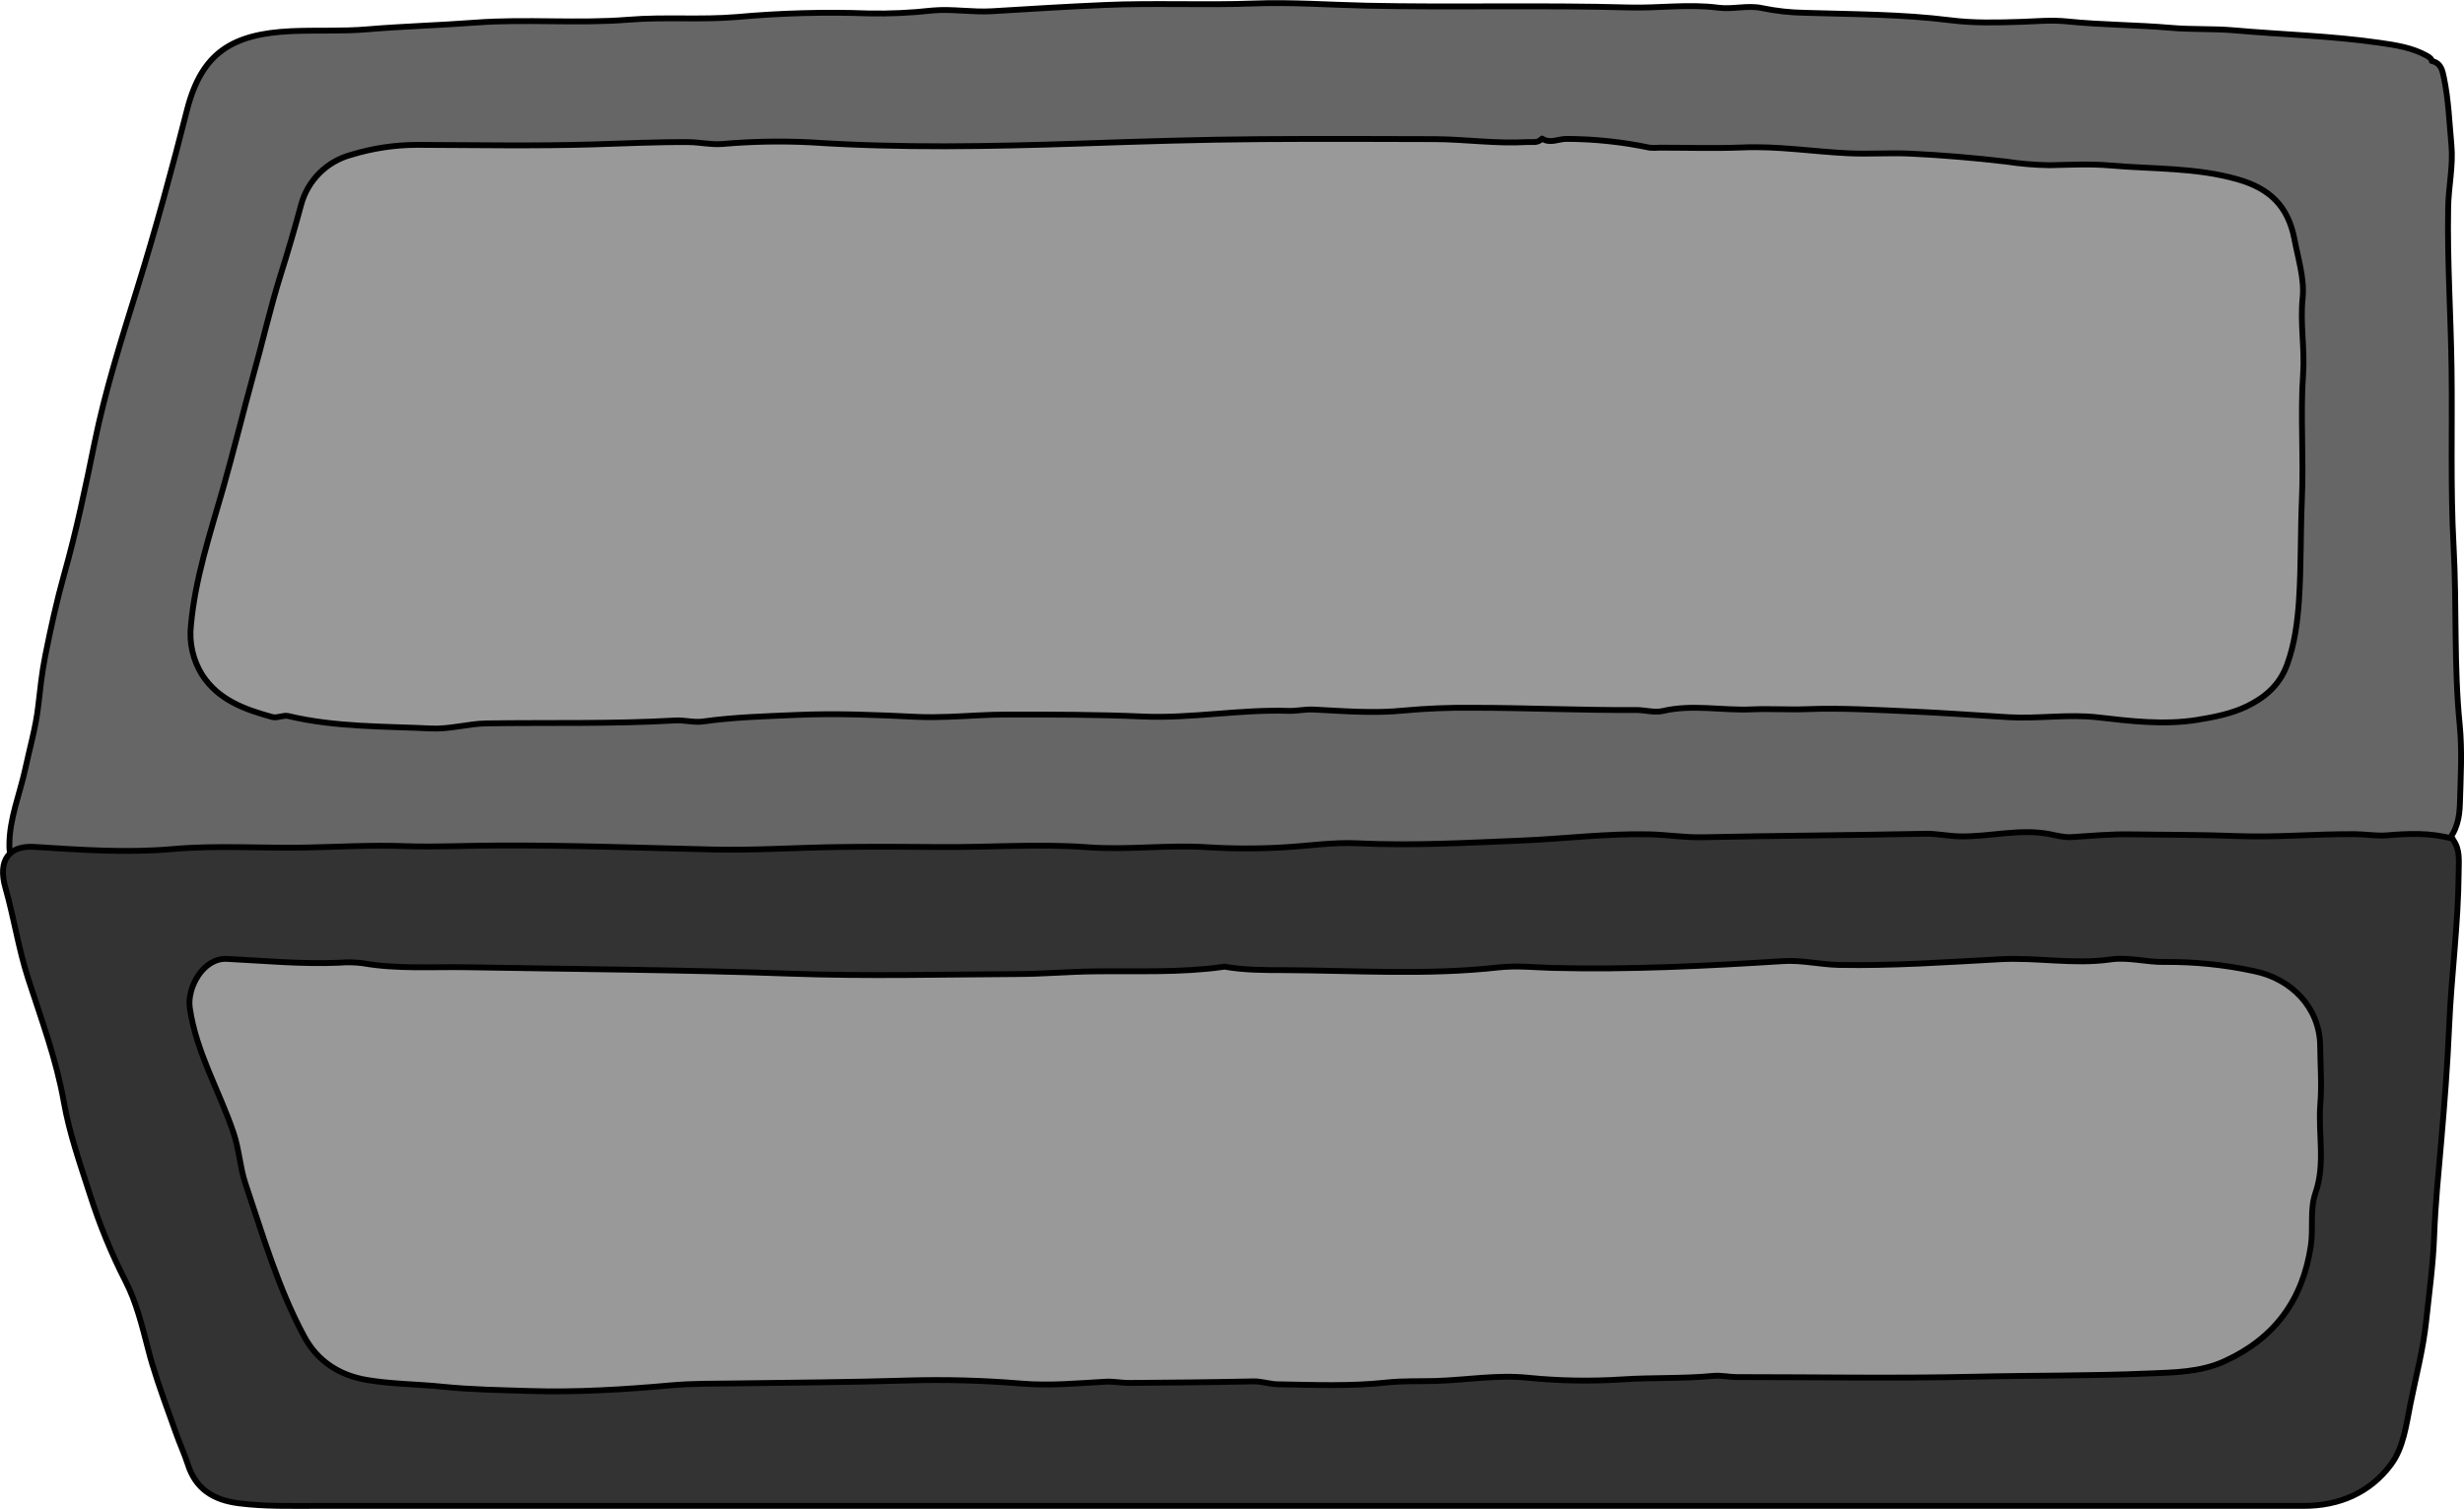
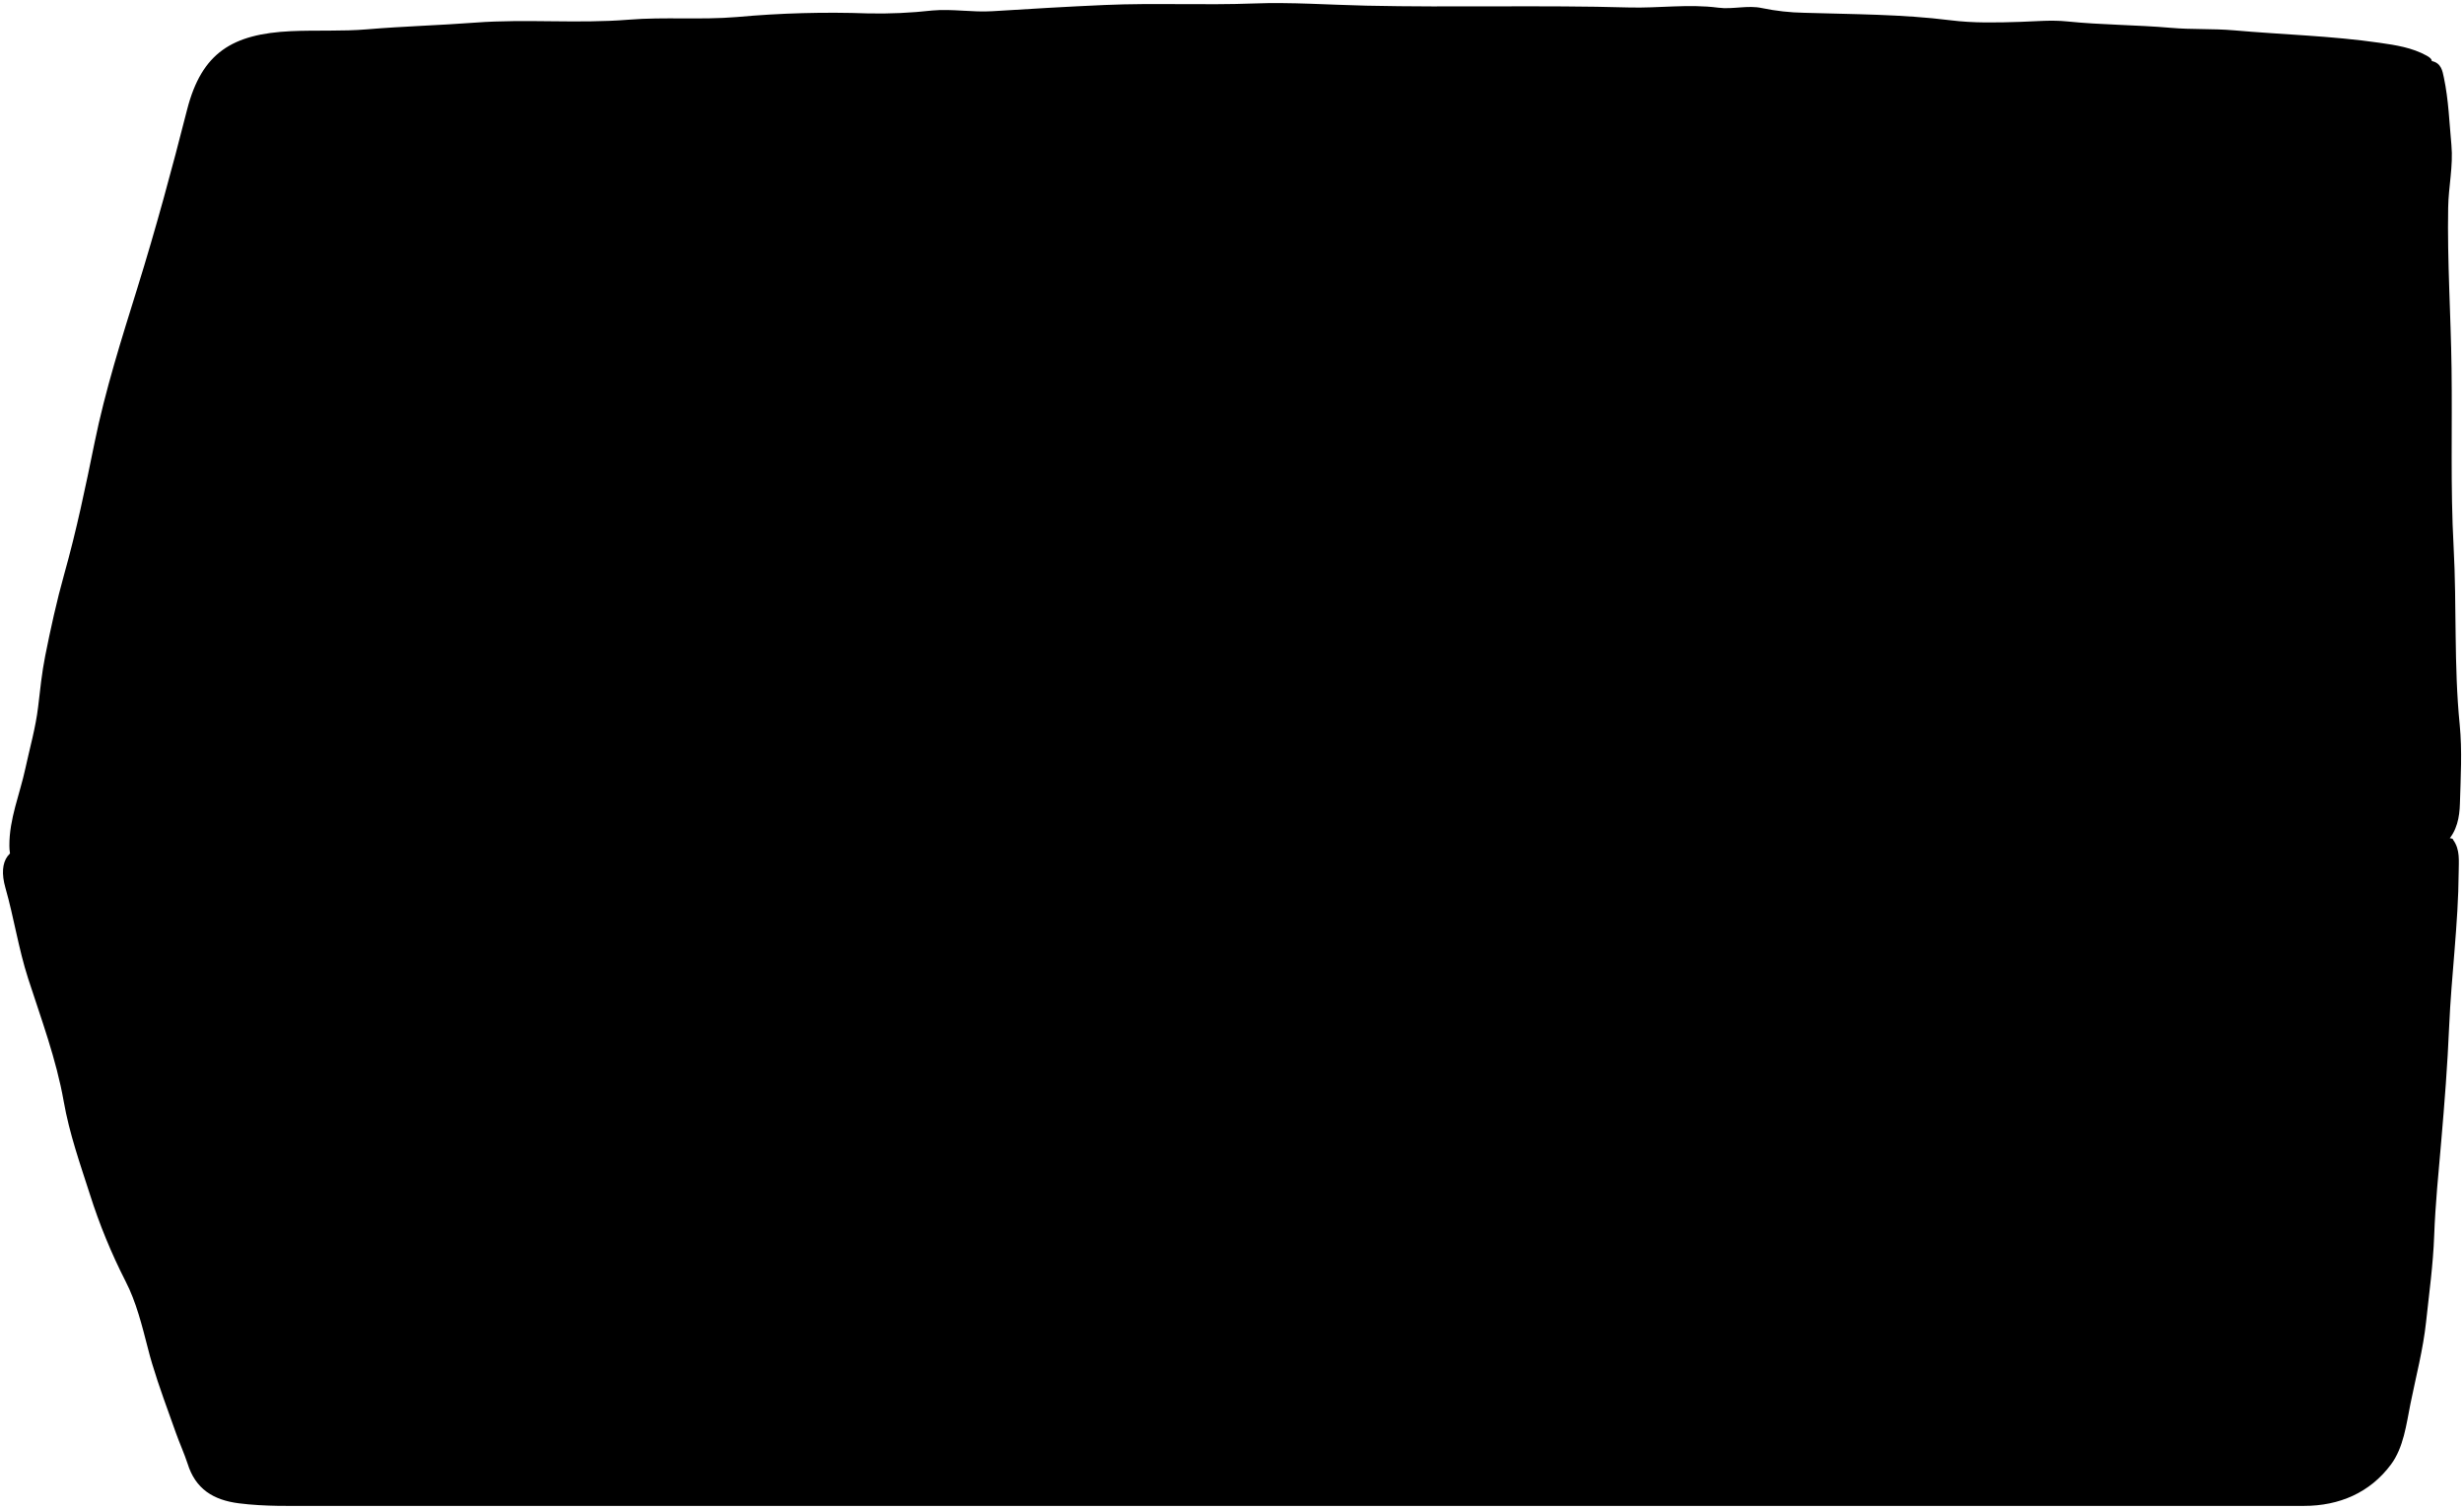
<svg xmlns="http://www.w3.org/2000/svg" id="monitorFront" viewBox="0 0 843.54 516.54">
-   <defs>
-     <style>
-       .cls-1 {
-         fill: #666;
-       }
- 
-       .cls-1, .cls-2, .cls-3 {
-         stroke: #000;
-         stroke-linecap: round;
-         stroke-linejoin: round;
-         stroke-width: 2px;
-       }
- 
-       .cls-2 {
-         fill: #333;
-       }
- 
-       .cls-3 {
-         fill: #999;
-       }
-     </style>
-   </defs>
-   <path class="cls-1" d="M31.43,299.54H13.21c-6.38,0-10-3.55-10-10C3.15,280.32,6.8,271.86,8.7,263c1.51-7,3.52-13.94,4.35-21,.68-5.83,1.29-11.77,2.42-17.43,1.88-9.4,3.93-18.81,6.54-28.11,4.16-14.77,7.29-29.84,10.36-44.91,3.67-18,9.24-35.52,14.7-53.08,6.26-20.14,11.8-40.54,17-61,5-19.41,15.43-25.87,35.6-26.8,8.62-.39,17.5.1,26-.63C138,9,150.39,8.67,162.72,7.74c17.44-1.31,35,.42,52.5-1,12.27-1,24.62.12,37-.91a357,357,0,0,1,45-1.24,165,165,0,0,0,22-1c6.83-.61,13.59.68,20.51.25,12.82-.8,25.66-1.57,38.49-2.13,17-.74,34,.12,51-.52,12.82-.49,25.67.47,38.5.75,30,.66,60-.23,90,.62,10.16.28,20.34-1.26,30.49.07,5,.66,10.15-.94,15,.14a78.08,78.08,0,0,0,14.54,1.61c16.69.52,33.37.47,50,2.56,7.9,1,16,.8,24,.54,5.35-.18,10.55-.7,16-.14,11.77,1.21,23.66,1.16,35.48,2.19,7.14.63,14.31.22,21.51.85,16.65,1.47,33.41,1.88,50,4.28,5.47.79,11,1.62,16,4.38,1.16.64,1.79,1.22,1.77,1.86,3.26.68,3.66,3.39,4.15,5.7,1.6,7.57,1.85,15.31,2.57,23,.67,7.22-1,14.3-1.11,21.5-.33,18.35.91,36.66,1.16,55,.28,20.33-.41,40.65.7,61s.06,40.68,2.09,61c.88,8.91.33,18,.07,27-.13,4.68-1,9.39-4.46,13-3,3.16-6.5,5.86-9.4,9.1-2,2.29-4.35,2.46-7.06,2.46Q426.32,299.53,31.43,299.54Z" />
-   <path class="cls-2" d="M52.07,466.8c2.39,8,5.36,15.85,8.15,23.73,1.25,3.53,2.84,7,4,10.52,2.69,8.69,8.8,12.46,17.52,13.58,9,1.15,18,.88,27,.89q340,0,680,0c12.13,0,22.61-4.53,29.78-14.15,4.34-5.82,5.25-13.63,6.7-20.85,1.88-9.32,4.33-18.59,5.34-28,1.05-9.8,2.41-19.58,2.77-29.48.4-10.85,1.49-21.68,2.43-32.5,1.12-13,2.14-26,2.69-39,.76-17.69,3.15-35.27,3.27-53,0-3.77.57-7.65-1.91-11.05a.48.48,0,0,1-.1-.31l-.47-.14c-7.26-2-14.6-1.7-22-1.08-3.63.3-7.33-.37-11-.4-13.51-.11-27.06,1.18-40.49.65-12.18-.49-24.35-.4-36.52-.59-6.66-.11-13.33.53-20,.94-2.6.17-5-.51-7.51-1-10.35-2-20.62,1-31,.75-4-.11-7.94-1-12-.88-25.33.52-50.66.64-76,1.19-6.07.13-12-.86-18-1-14.69-.34-29.31,1.55-44,2.14-18.69.75-37.3,1.84-56,.92-8.12-.4-16.33.85-24.49,1.35a217.33,217.33,0,0,1-27,0c-13.65-.89-27.3,1.06-41,0-17-1.26-34,.12-51-.06-11.5-.12-23-.15-34.5,0-14.17.2-28.35,1.17-42.5.85-24.33-.56-48.66-1.47-73-1.38-11,0-22.05.61-33,.21-11.38-.42-22.7.3-34,.5-15,.26-30.08-.81-45,.5-15.94,1.41-31.69.27-47.51-.73-8.56-.54-12.58,4.5-9.87,14,2.93,10.28,4.49,20.87,7.78,31.06,4.5,13.9,9.67,27.76,12.18,42.05,1.93,11,5.62,21.42,8.94,31.76A195.06,195.06,0,0,0,43,438.65c3.65,7.08,5.61,15.12,7.63,22.91Q51.29,464.2,52.07,466.8Z" />
-   <path class="cls-3" d="M418.71,331c-14.78,2.07-29.66,1.33-44.5,1.54-8.51.11-17,.87-25.5.91-26,.13-52,.8-78-.13-37-1.33-74-1.55-111-2.2-11.76-.2-23.73.7-35.55-1.38a38.71,38.71,0,0,0-8-.17c-12.87.57-25.69-.68-38.49-1.31-8.14-.4-13.69,9.89-12.7,16.76,2.21,15.34,10.2,28.53,15,42.86,1.92,5.71,2.16,11.54,4,17.15,6,17.77,11.21,35.83,20.14,52.45,4.58,8.54,12.14,13.35,21.48,14.93,8.57,1.44,17.35,1.41,26,2.32,9.85,1,19.74,1.14,29.54,1.45,16.13.51,32.37-.48,48.46-1.92,7.39-.67,14.7-.57,22-.67,19.67-.27,39.33-.39,59-1a347.3,347.3,0,0,1,39,1.05c9.78.82,19.35-.11,29-.64,2.65-.14,5.33.45,8,.43,14.16-.11,28.33-.23,42.49-.54,2.94-.06,5.68,1,8.51,1,12.33.21,24.71.73,37-.6,5.69-.62,11.4-.37,17-.54,10.5-.34,21-2.18,31.46-1.1a196.36,196.36,0,0,0,32.51.55c10.34-.67,20.71-.19,31-1.19,2.63-.25,5.33.41,8,.41,27.16,0,54.34.5,81.49-.13,19.84-.47,39.69-.24,59.49-1.1,8.67-.37,17.69-.39,26-4.19,17.15-7.82,26.8-20.94,29.57-39.54.9-6-.4-12.32,1.56-18,3.54-10.14.87-20.4,1.69-30.57.54-6.6,0-13.33-.06-20-.2-12.85-9.69-22.86-22.79-25.48a139.85,139.85,0,0,0-30.5-3.1c-6.15.13-12.32-1.75-18.49-.86-12.69,1.81-25.34-.79-38-.06-18.32,1-36.64,2.29-55,1.94-6.34-.13-12.72-1.71-19-1.31-26.31,1.66-52.63,3-79,2.33-6.18-.16-12.21-.87-18.53-.17-24.42,2.73-49,1.05-73.47.93-6.74,0-13.72,0-20.5-1.22" />
-   <path class="cls-3" d="M334.89,244.9c3.44-.17,6.88-.3,10.32-.29,15.33,0,30.66,0,46,.68,16.63.72,33.25-2.49,50-1.93,2.73.09,5.55-.61,8.5-.46,10.32.52,20.76,1.39,31,.33a228.76,228.76,0,0,1,23-.94c18.82,0,37.65.9,56.5.77,3,0,6.16,1,9,.35,10.16-2.4,20.36-.1,30.54-.57,6.17-.28,12.44.17,18.74-.07,12.06-.47,24.17.29,36.24.81,11,.47,22,1.32,33,1.95,10.16.58,20.35-1.12,30.49.05,11.32,1.31,22.66,2.67,34,.86,5.76-.93,11.73-2.11,16.92-4.61,6-2.91,11.19-7.08,13.81-14.22s3.59-14.69,4.09-22.09c.77-11.46.51-23,1-34.49.66-14.3-.57-28.71.42-43,.61-8.74-1.07-17.28-.16-26.06.67-6.43-1.53-13.35-2.79-20-2.18-11.51-8.58-17.43-19.29-20.53-14.44-4.17-29.33-3.52-44-4.81-6.78-.6-13.66-.2-20.49-.07a109.53,109.53,0,0,1-15-1.25Q670.5,53.4,654.2,52.6c-7.15-.35-14.34.22-21.49-.13-12-.57-23.91-2.5-36-2-9.48.38-19,.08-28.49.08a18.57,18.57,0,0,1-3.5,0,139.92,139.92,0,0,0-28.5-3c-2.77,0-5.54,1.73-8.31-.11-1.48,1.69-3.41,1.08-5.19,1.19-10.53.63-21-.94-31.5-1-19.84-.08-39.67-.12-59.5,0-20.85.14-41.68.82-62.52,1.53-30.44,1-61,1.59-91.49-.42a220,220,0,0,0-30.48.56c-4,.29-7.68-.62-11.51-.65-10.85-.08-21.68.46-32.51.78-20.15.61-40.33.22-60.49.16A78,78,0,0,0,120.2,53a24.24,24.24,0,0,0-17.12,17.11c-2.17,8.16-4.6,16.31-7.11,24.32-3.48,11.11-6,22.43-9.15,33.61C83.19,141.2,80,154.45,76.26,167.55c-4.39,15.32-9.45,30.55-10.89,46.5a26.45,26.45,0,0,0,3.84,17c5.66,8.69,14.71,11.85,24,14.41,1.66.46,3.76-.74,5.46-.34,16.13,3.85,32.65,3.48,49,4.27,6.29.3,12.66-1.66,19-1.75,21.5-.31,43,.24,64.5-1,3.14-.19,6.4.79,9.48.35,10.63-1.48,21.35-1.78,32-2.24,13.81-.61,27.66,0,41.5.67C321.09,245.71,328,245.24,334.89,244.9Z" />
+   <path class="top" d="M31.43,299.54H13.21c-6.38,0-10-3.55-10-10C3.15,280.32,6.8,271.86,8.7,263c1.51-7,3.52-13.94,4.35-21,.68-5.83,1.29-11.77,2.42-17.43,1.88-9.4,3.93-18.81,6.54-28.11,4.16-14.77,7.29-29.84,10.36-44.91,3.67-18,9.24-35.52,14.7-53.08,6.26-20.14,11.8-40.54,17-61,5-19.41,15.43-25.87,35.6-26.8,8.62-.39,17.5.1,26-.63C138,9,150.39,8.67,162.72,7.74c17.44-1.31,35,.42,52.5-1,12.27-1,24.62.12,37-.91a357,357,0,0,1,45-1.24,165,165,0,0,0,22-1c6.83-.61,13.59.68,20.51.25,12.82-.8,25.66-1.57,38.49-2.13,17-.74,34,.12,51-.52,12.82-.49,25.67.47,38.5.75,30,.66,60-.23,90,.62,10.16.28,20.34-1.26,30.49.07,5,.66,10.15-.94,15,.14a78.08,78.08,0,0,0,14.54,1.61c16.69.52,33.37.47,50,2.56,7.9,1,16,.8,24,.54,5.35-.18,10.55-.7,16-.14,11.77,1.21,23.66,1.16,35.48,2.19,7.14.63,14.31.22,21.51.85,16.65,1.47,33.41,1.88,50,4.28,5.47.79,11,1.62,16,4.38,1.16.64,1.79,1.22,1.77,1.86,3.26.68,3.66,3.39,4.15,5.7,1.6,7.57,1.85,15.31,2.57,23,.67,7.22-1,14.3-1.11,21.5-.33,18.35.91,36.66,1.16,55,.28,20.33-.41,40.65.7,61s.06,40.68,2.09,61c.88,8.91.33,18,.07,27-.13,4.68-1,9.39-4.46,13-3,3.16-6.5,5.86-9.4,9.1-2,2.29-4.35,2.46-7.06,2.46Q426.32,299.53,31.43,299.54Z" />
+   <path class="bottom" d="M52.07,466.8c2.39,8,5.36,15.85,8.15,23.73,1.25,3.53,2.84,7,4,10.52,2.69,8.69,8.8,12.46,17.52,13.58,9,1.15,18,.88,27,.89q340,0,680,0c12.13,0,22.61-4.53,29.78-14.15,4.34-5.82,5.25-13.63,6.7-20.85,1.88-9.32,4.33-18.59,5.34-28,1.05-9.8,2.41-19.58,2.77-29.48.4-10.85,1.49-21.68,2.43-32.5,1.12-13,2.14-26,2.69-39,.76-17.69,3.15-35.27,3.27-53,0-3.77.57-7.65-1.91-11.05a.48.48,0,0,1-.1-.31l-.47-.14c-7.26-2-14.6-1.7-22-1.08-3.63.3-7.33-.37-11-.4-13.51-.11-27.06,1.18-40.49.65-12.18-.49-24.35-.4-36.52-.59-6.66-.11-13.33.53-20,.94-2.6.17-5-.51-7.51-1-10.35-2-20.62,1-31,.75-4-.11-7.94-1-12-.88-25.33.52-50.66.64-76,1.19-6.07.13-12-.86-18-1-14.69-.34-29.31,1.55-44,2.14-18.69.75-37.3,1.84-56,.92-8.12-.4-16.33.85-24.49,1.35a217.33,217.33,0,0,1-27,0c-13.65-.89-27.3,1.06-41,0-17-1.26-34,.12-51-.06-11.5-.12-23-.15-34.5,0-14.17.2-28.35,1.17-42.5.85-24.33-.56-48.66-1.47-73-1.38-11,0-22.05.61-33,.21-11.38-.42-22.7.3-34,.5-15,.26-30.08-.81-45,.5-15.94,1.41-31.69.27-47.51-.73-8.56-.54-12.58,4.5-9.87,14,2.93,10.28,4.49,20.87,7.78,31.06,4.5,13.9,9.67,27.76,12.18,42.05,1.93,11,5.62,21.42,8.94,31.76A195.06,195.06,0,0,0,43,438.65c3.65,7.08,5.61,15.12,7.63,22.91Q51.29,464.2,52.07,466.8Z" />
+   <path class="panel" d="M418.71,331c-14.78,2.07-29.66,1.33-44.5,1.54-8.51.11-17,.87-25.5.91-26,.13-52,.8-78-.13-37-1.33-74-1.55-111-2.2-11.76-.2-23.73.7-35.55-1.38a38.71,38.71,0,0,0-8-.17c-12.87.57-25.69-.68-38.49-1.31-8.14-.4-13.69,9.89-12.7,16.76,2.21,15.34,10.2,28.53,15,42.86,1.92,5.71,2.16,11.54,4,17.15,6,17.77,11.21,35.83,20.14,52.45,4.58,8.54,12.14,13.35,21.48,14.93,8.57,1.44,17.35,1.41,26,2.32,9.85,1,19.74,1.14,29.54,1.45,16.13.51,32.37-.48,48.46-1.92,7.39-.67,14.7-.57,22-.67,19.67-.27,39.33-.39,59-1a347.3,347.3,0,0,1,39,1.05c9.78.82,19.35-.11,29-.64,2.65-.14,5.33.45,8,.43,14.16-.11,28.33-.23,42.49-.54,2.94-.06,5.68,1,8.51,1,12.33.21,24.71.73,37-.6,5.69-.62,11.4-.37,17-.54,10.5-.34,21-2.18,31.46-1.1a196.36,196.36,0,0,0,32.51.55c10.34-.67,20.71-.19,31-1.19,2.63-.25,5.33.41,8,.41,27.16,0,54.34.5,81.49-.13,19.84-.47,39.69-.24,59.49-1.1,8.67-.37,17.69-.39,26-4.19,17.15-7.82,26.8-20.94,29.57-39.54.9-6-.4-12.32,1.56-18,3.54-10.14.87-20.4,1.69-30.57.54-6.6,0-13.33-.06-20-.2-12.85-9.69-22.86-22.79-25.48a139.85,139.85,0,0,0-30.5-3.1c-6.15.13-12.32-1.75-18.49-.86-12.69,1.81-25.34-.79-38-.06-18.32,1-36.64,2.29-55,1.94-6.34-.13-12.72-1.71-19-1.31-26.31,1.66-52.63,3-79,2.33-6.18-.16-12.21-.87-18.53-.17-24.42,2.73-49,1.05-73.47.93-6.74,0-13.72,0-20.5-1.22" />
+   <path class="panel" d="M334.89,244.9c3.44-.17,6.88-.3,10.32-.29,15.33,0,30.66,0,46,.68,16.63.72,33.25-2.49,50-1.93,2.73.09,5.55-.61,8.5-.46,10.32.52,20.76,1.39,31,.33a228.76,228.76,0,0,1,23-.94c18.82,0,37.65.9,56.5.77,3,0,6.16,1,9,.35,10.16-2.4,20.36-.1,30.54-.57,6.17-.28,12.44.17,18.74-.07,12.06-.47,24.17.29,36.24.81,11,.47,22,1.32,33,1.95,10.16.58,20.35-1.12,30.49.05,11.32,1.31,22.66,2.67,34,.86,5.76-.93,11.73-2.11,16.92-4.61,6-2.91,11.19-7.08,13.81-14.22s3.59-14.69,4.09-22.09c.77-11.46.51-23,1-34.49.66-14.3-.57-28.71.42-43,.61-8.74-1.07-17.28-.16-26.06.67-6.43-1.53-13.35-2.79-20-2.18-11.51-8.58-17.43-19.29-20.53-14.44-4.17-29.33-3.52-44-4.81-6.78-.6-13.66-.2-20.49-.07a109.53,109.53,0,0,1-15-1.25Q670.5,53.4,654.2,52.6c-7.15-.35-14.34.22-21.49-.13-12-.57-23.91-2.5-36-2-9.48.38-19,.08-28.49.08a18.57,18.57,0,0,1-3.5,0,139.92,139.92,0,0,0-28.5-3c-2.77,0-5.54,1.73-8.31-.11-1.48,1.69-3.41,1.08-5.19,1.19-10.53.63-21-.94-31.5-1-19.84-.08-39.67-.12-59.5,0-20.85.14-41.68.82-62.52,1.53-30.44,1-61,1.59-91.49-.42a220,220,0,0,0-30.48.56c-4,.29-7.68-.62-11.51-.65-10.85-.08-21.68.46-32.51.78-20.15.61-40.33.22-60.49.16A78,78,0,0,0,120.2,53a24.24,24.24,0,0,0-17.12,17.11c-2.17,8.16-4.6,16.31-7.11,24.32-3.48,11.11-6,22.43-9.15,33.61C83.19,141.2,80,154.45,76.26,167.55c-4.39,15.32-9.45,30.55-10.89,46.5a26.45,26.45,0,0,0,3.84,17c5.66,8.69,14.71,11.85,24,14.41,1.66.46,3.76-.74,5.46-.34,16.13,3.85,32.65,3.48,49,4.27,6.29.3,12.66-1.66,19-1.75,21.5-.31,43,.24,64.5-1,3.14-.19,6.4.79,9.48.35,10.63-1.48,21.35-1.78,32-2.24,13.81-.61,27.66,0,41.5.67C321.09,245.71,328,245.24,334.89,244.9Z" />
</svg>
